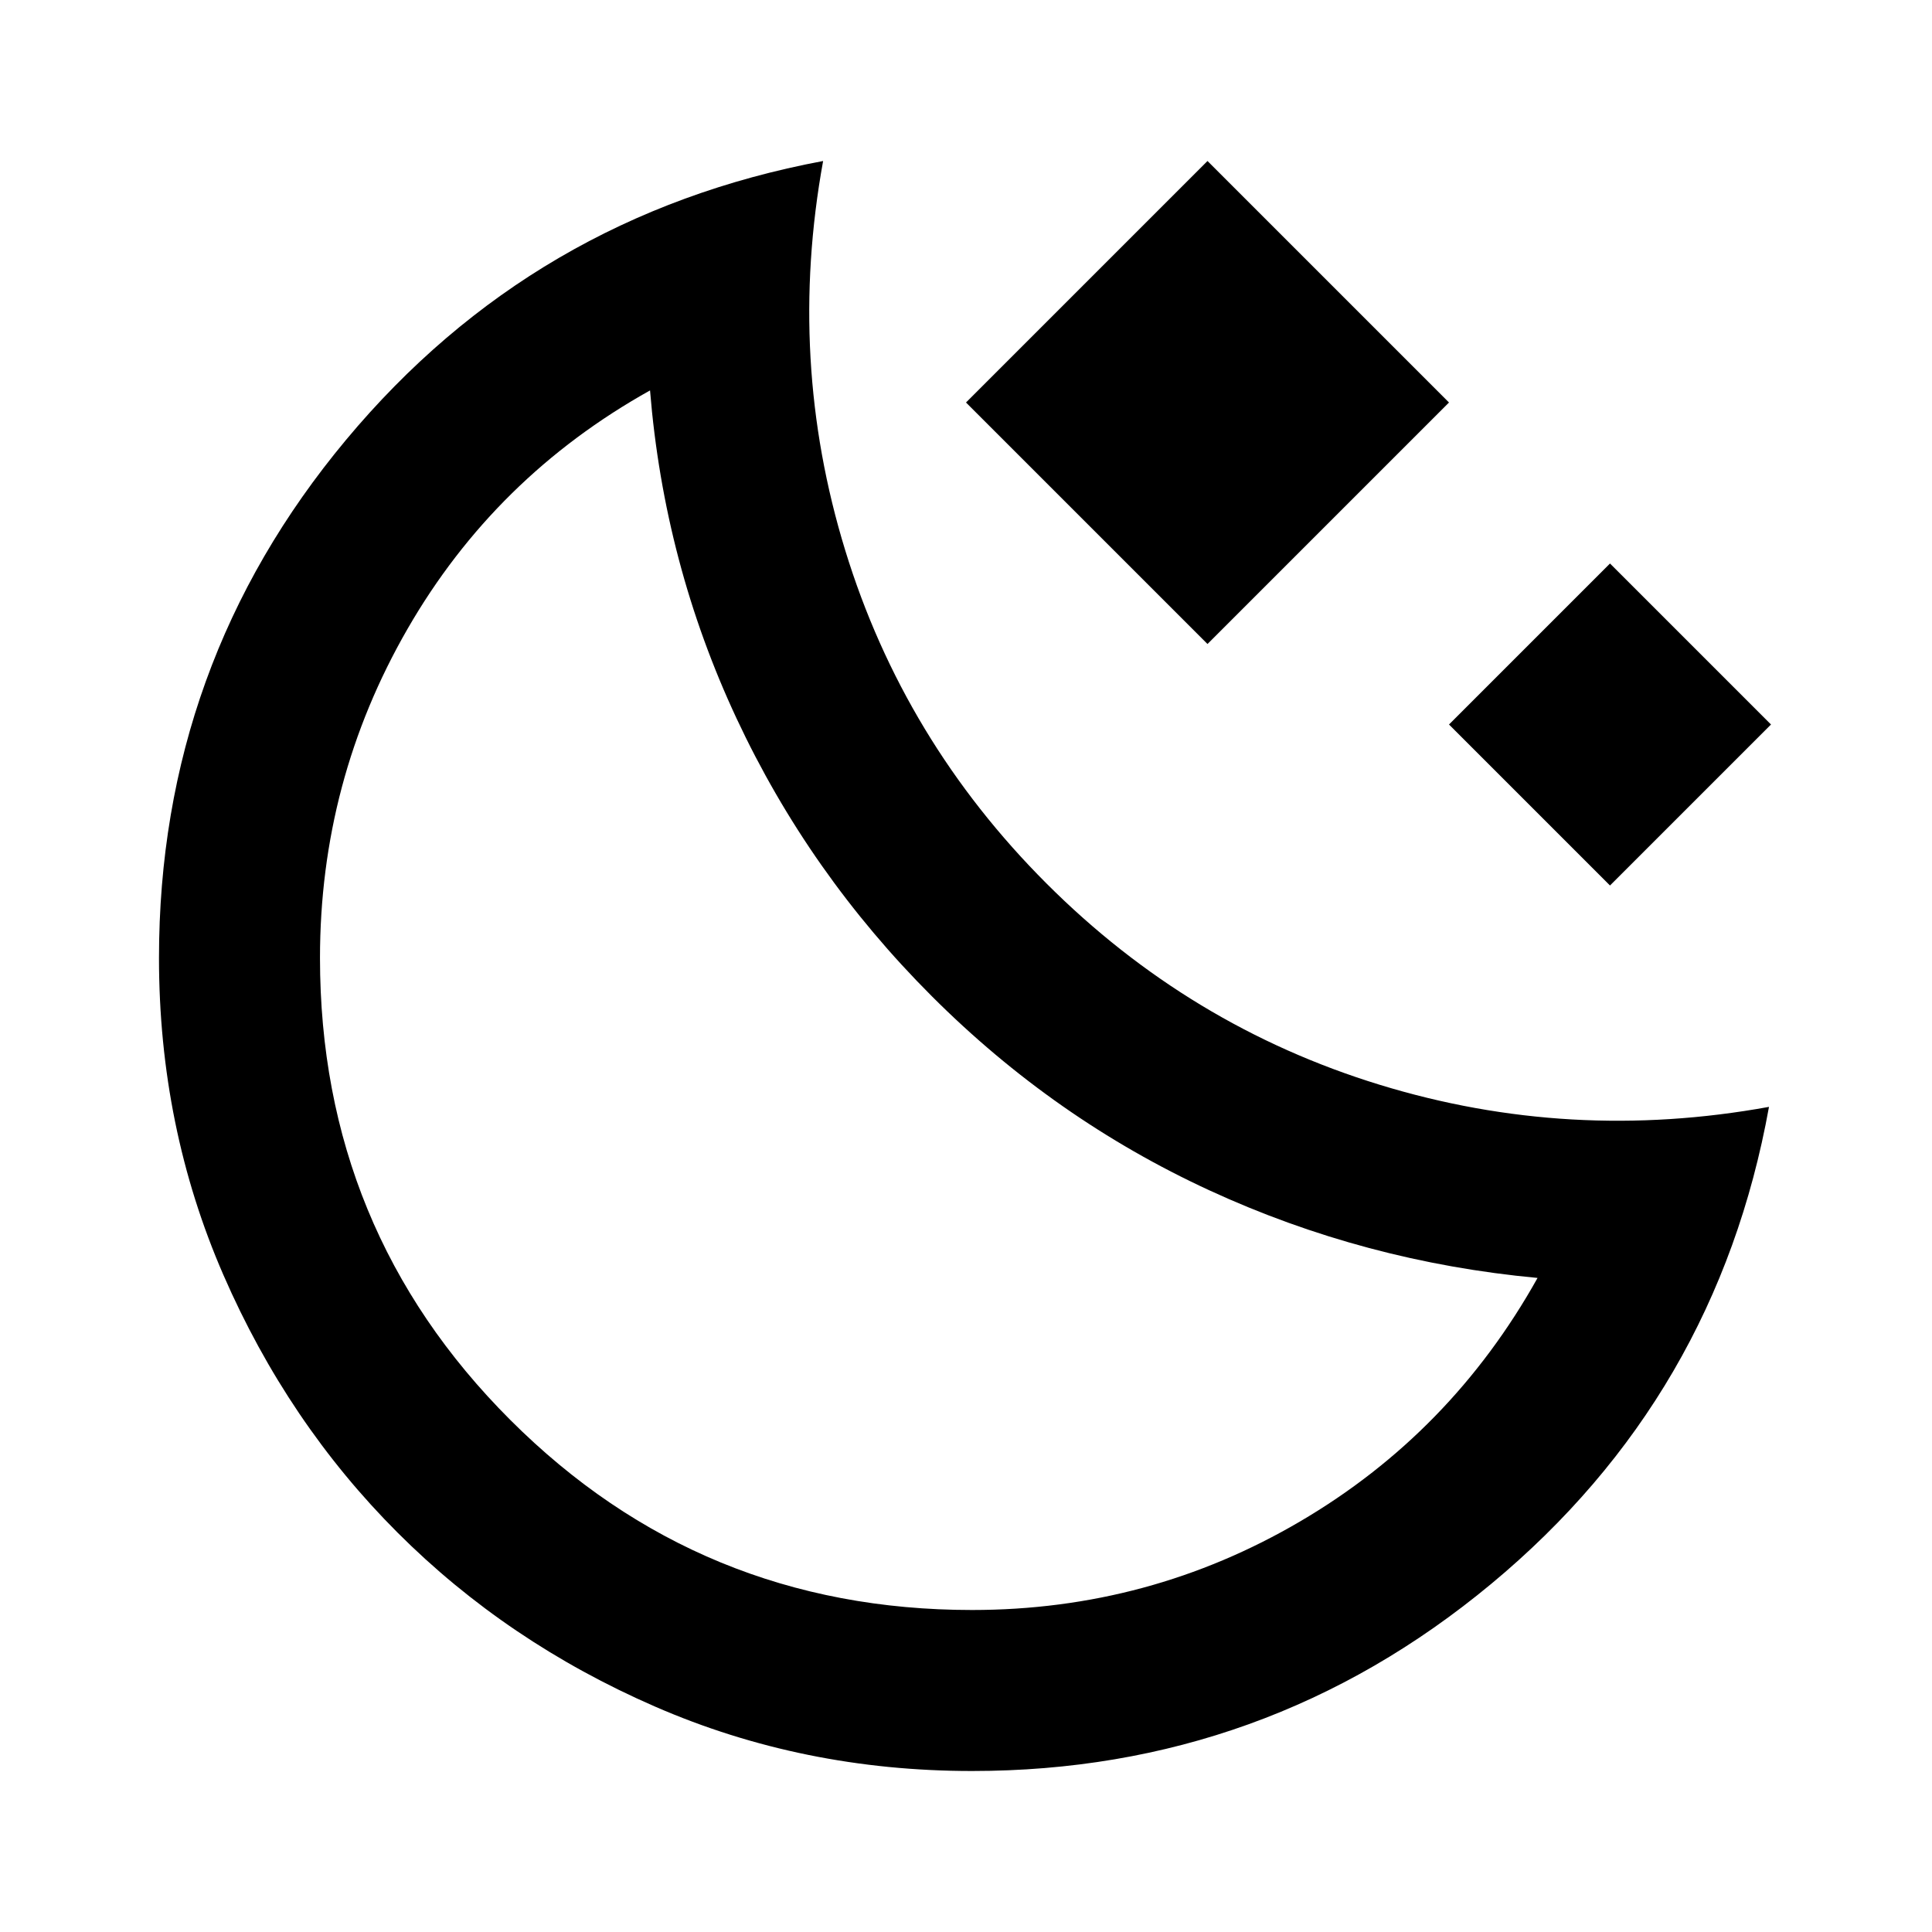
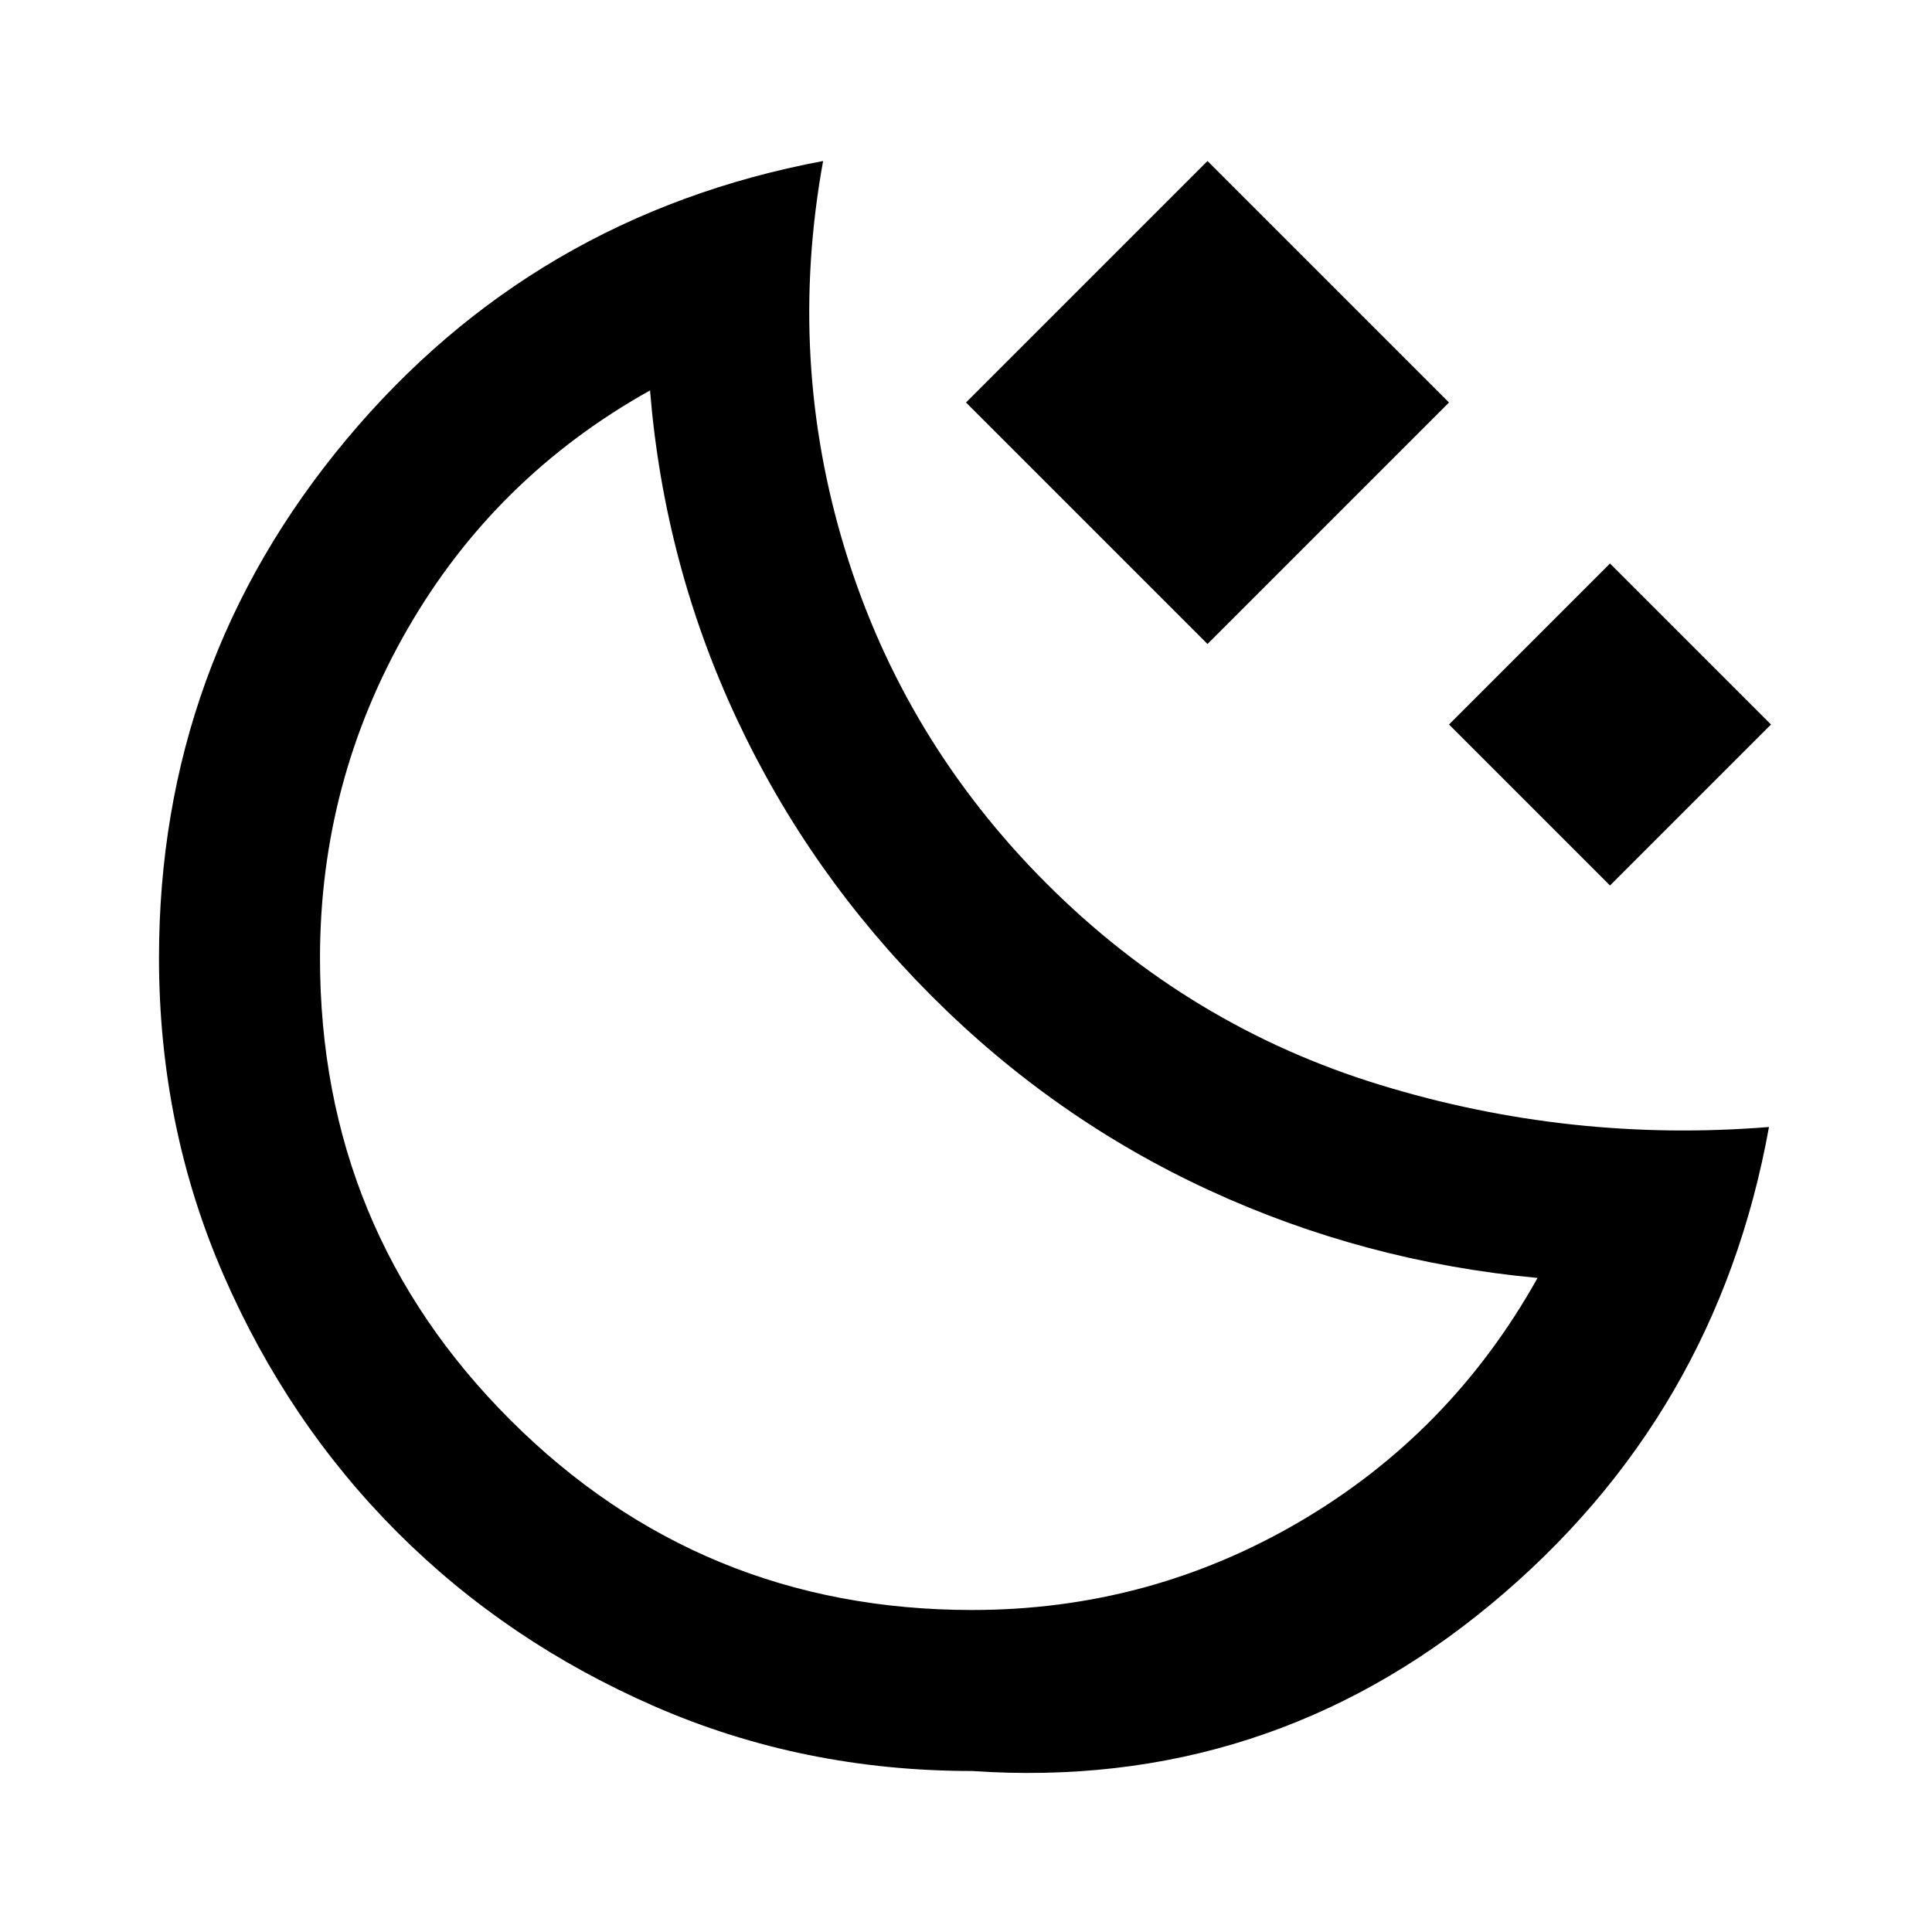
- <svg xmlns="http://www.w3.org/2000/svg" height="24px" viewBox="0 -960 960 960" width="24px">
-   <path d="M600-640 480-760l120-120 120 120-120 120Zm200 120-80-80 80-80 80 80-80 80ZM483-80q-84 0-157.5-32t-128-86.5Q143-253 111-326.5T79-484q0-146 93-257.5T409-880q-18 99 11 193.5T520-521q71 71 165.5 100T879-410q-26 144-138 237T483-80Zm0-80q88 0 163-44t118-121q-86-8-163-43.5T463-465q-61-61-97-138t-43-163q-77 43-120.5 118.5T159-484q0 135 94.5 229.5T483-160Zm-20-305Z" />
+ <svg height="24px" width="24px" viewBox="0 0 24 24">
+   <path class="star-large" d="     M15,8     l-3,-3     l3,-3     l3,3     Z" />
+   <path class="star-small" d="     M20,11     l-2,-2     l2,-2     l2,2     Z" />
+   <path class="moon" d="M12.075 22q-2.1 0-3.937-.8t-3.2-2.163q-1.362-1.362-2.162-3.2T1.975 11.9q0-3.65 2.325-6.437T10.225 2q-.45 2.475.275 4.837T13 10.975q1.775 1.775 4.138 2.5T21.975 14q-.65 3.6-3.45 5.925T12.075 22Zm0-2q2.2 0 4.075-1.1t2.95-3.025q-2.15-.2-4.075-1.087T11.575 12.375q-1.525-1.525-2.425-3.45T8.075 4.85Q6.15 5.925 5.063 7.813T3.975 11.9q0 3.375 2.362 5.737T12.075 20Zm-.5-7.625Z" />
</svg>
